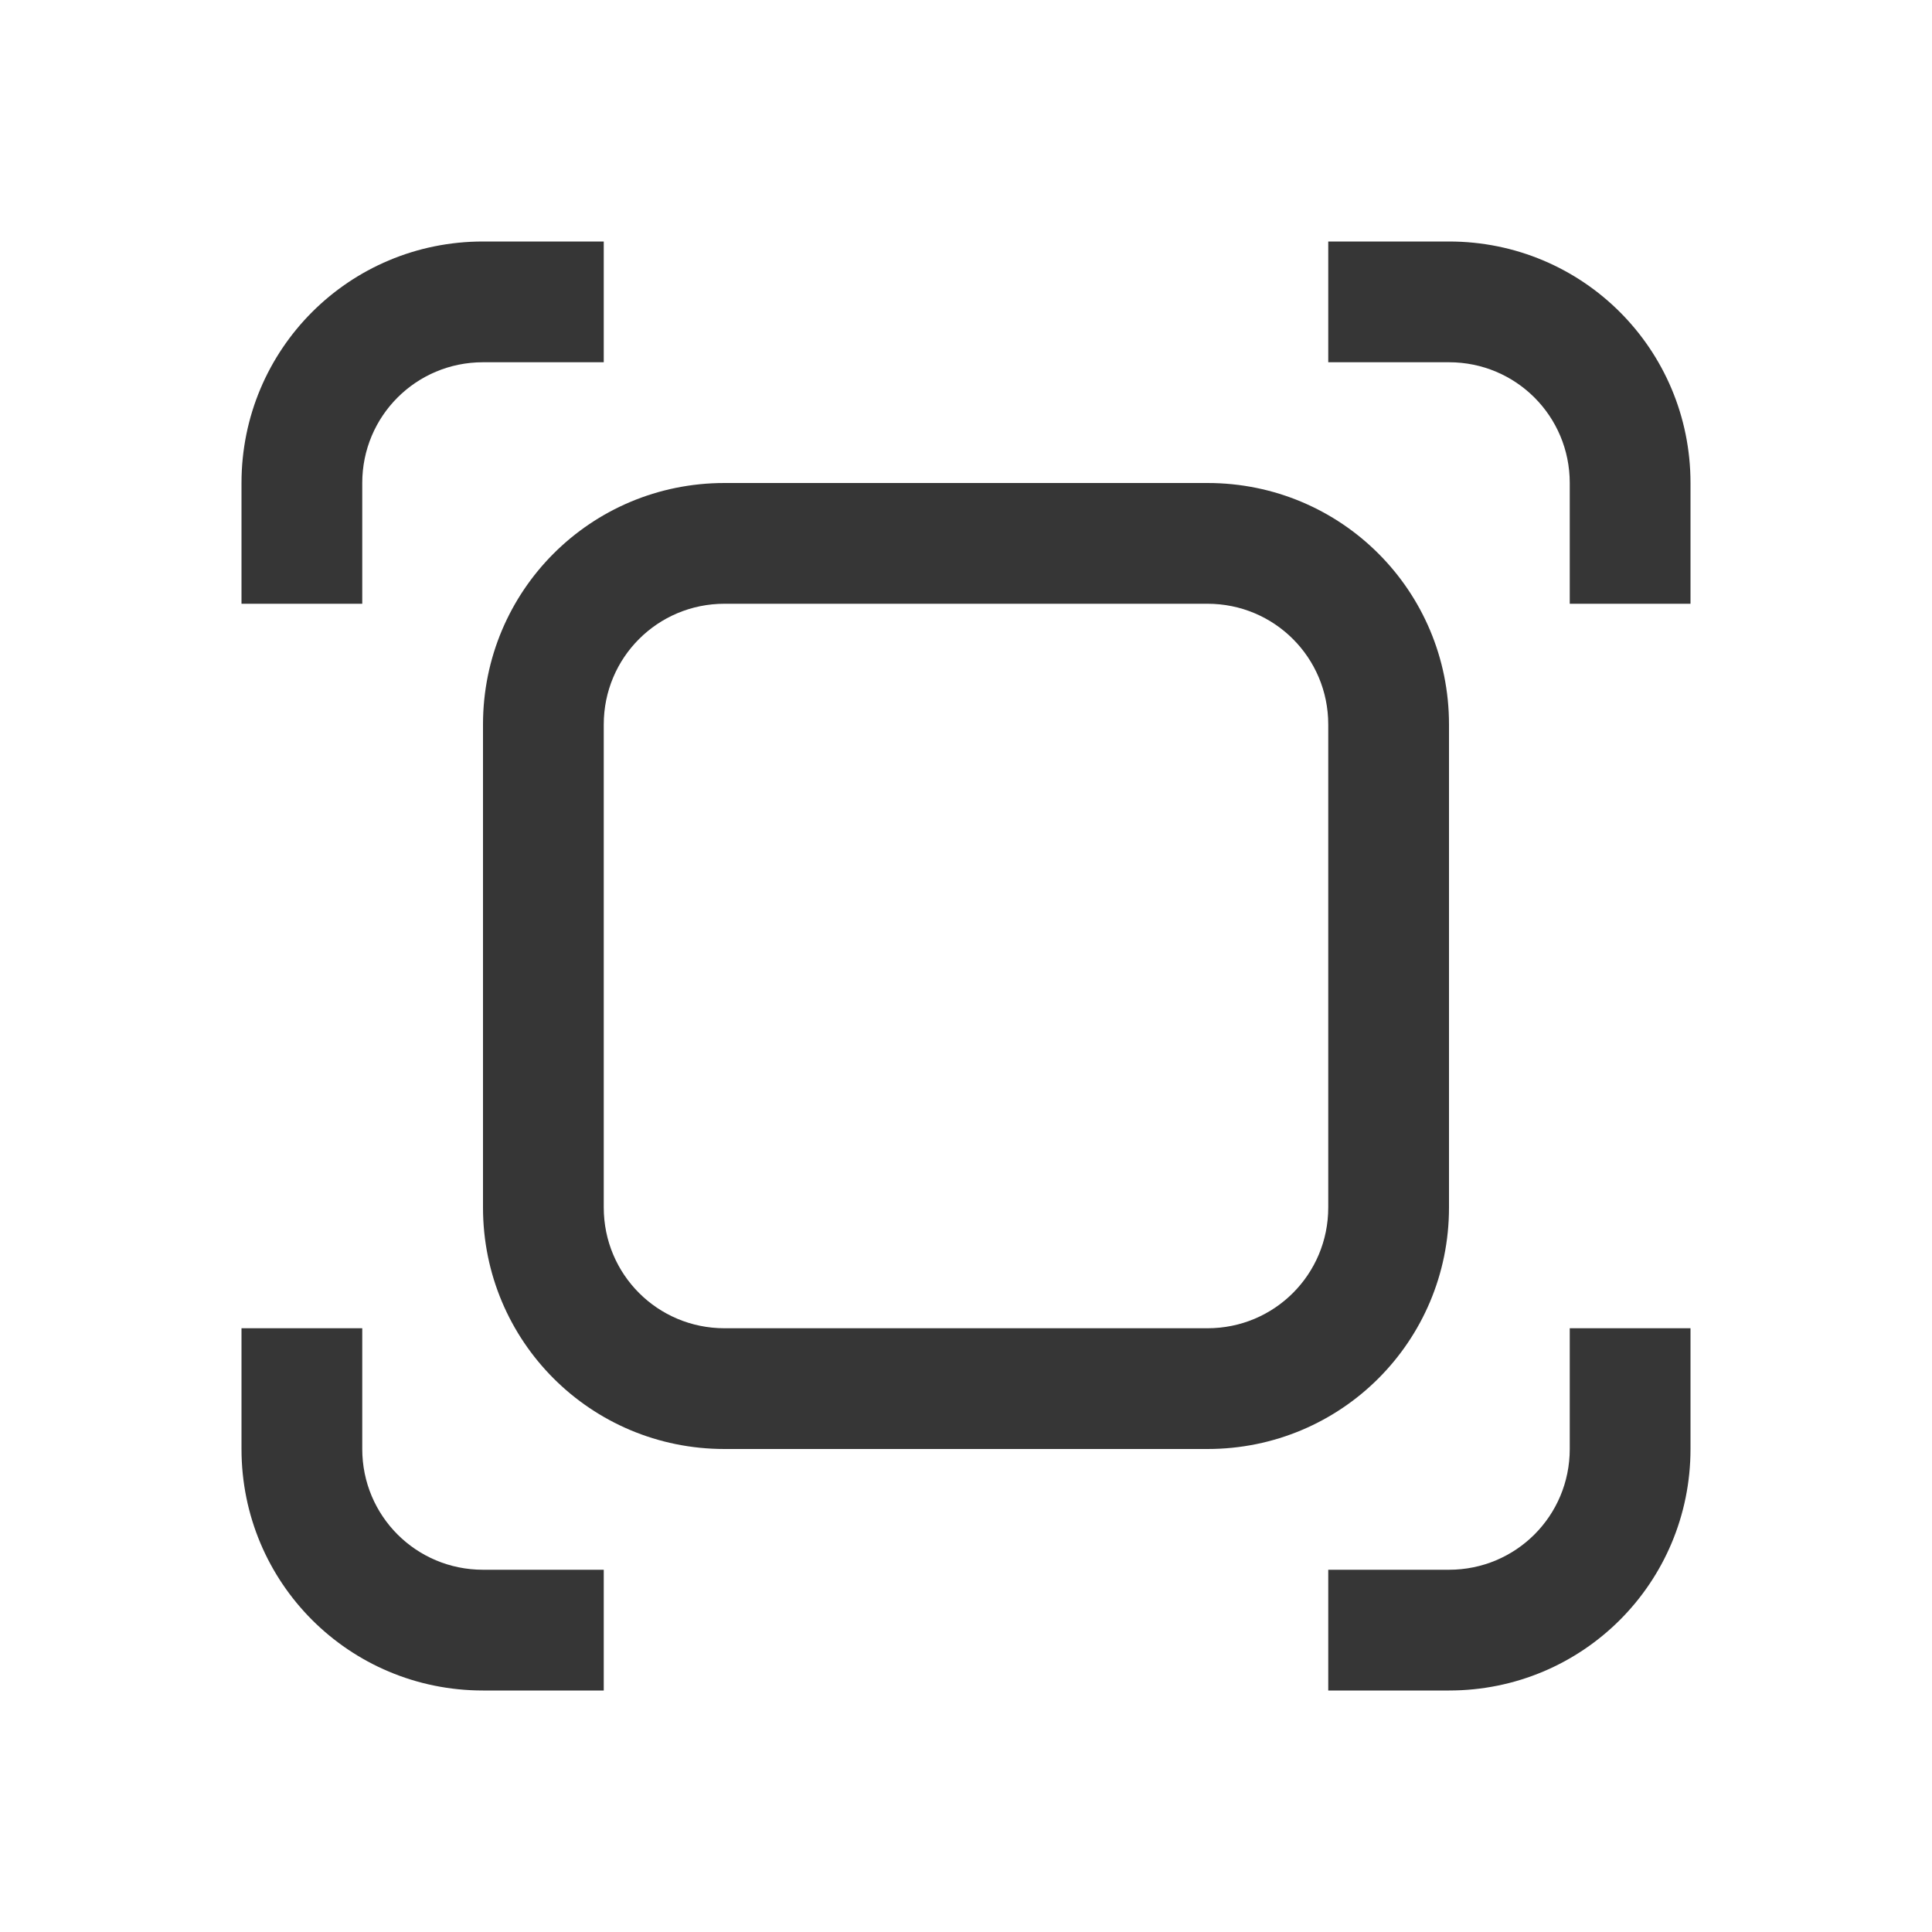
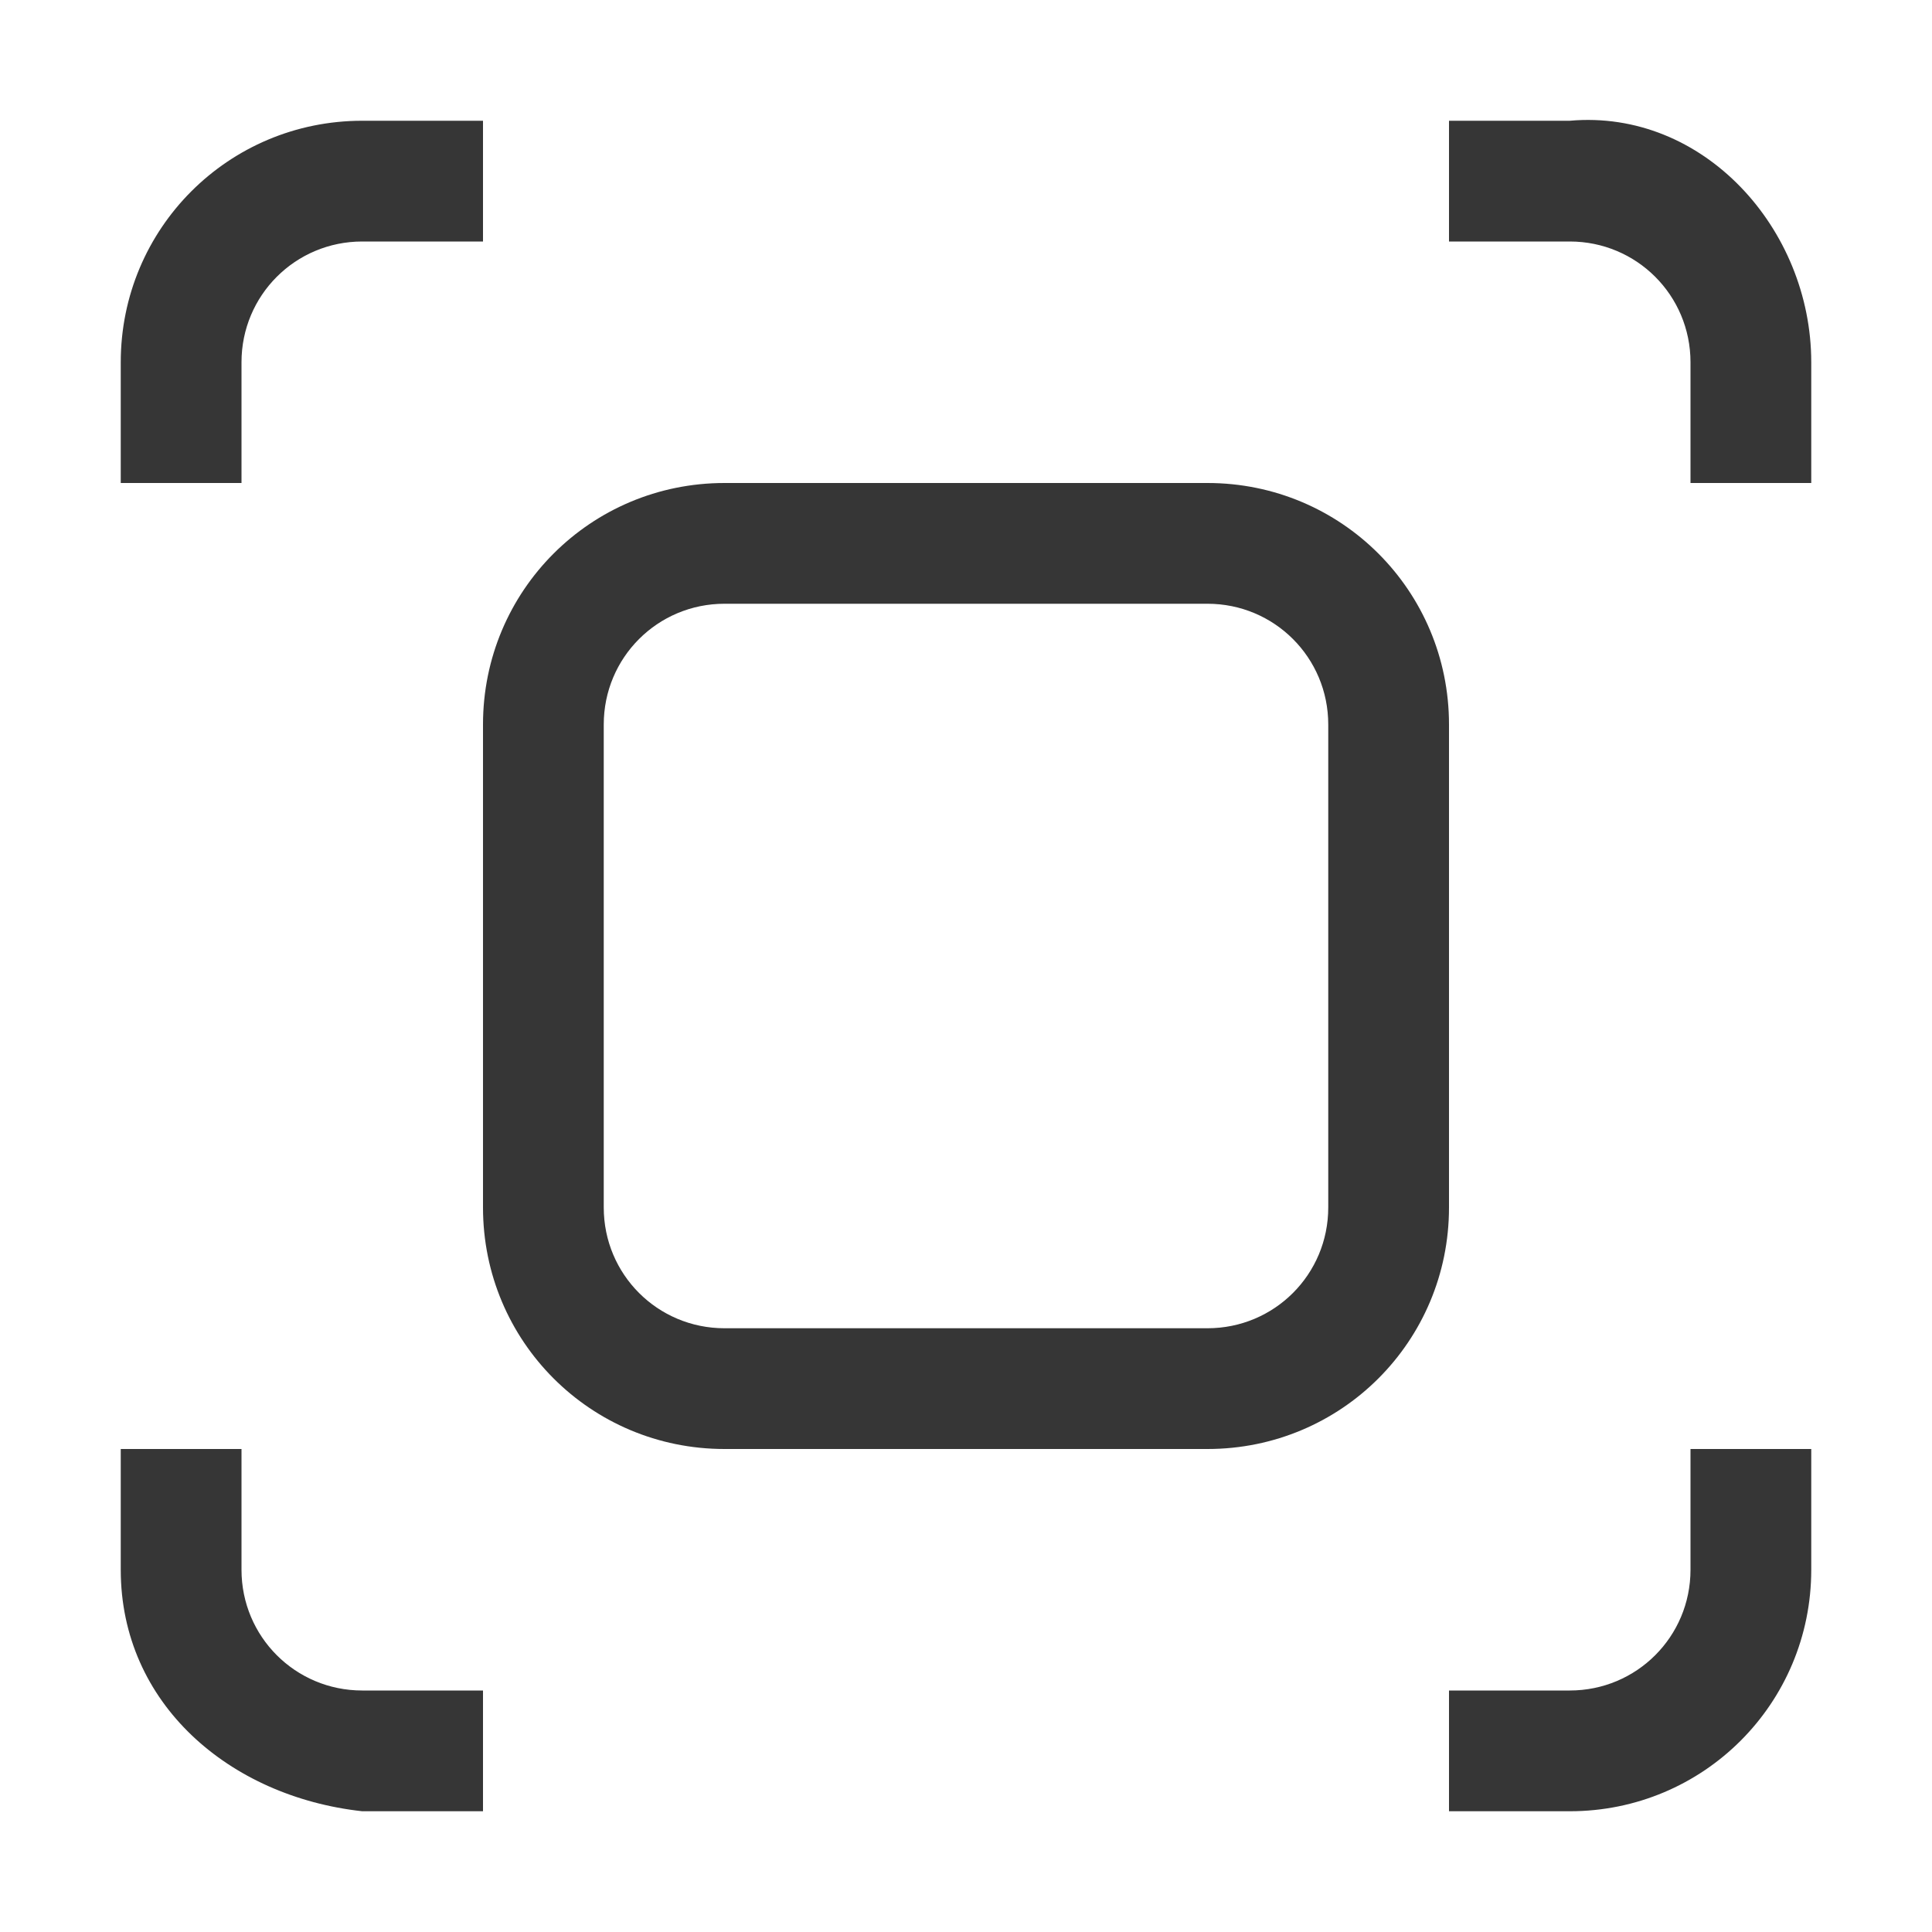
<svg xmlns="http://www.w3.org/2000/svg" version="1.1" viewBox="0 0 16 16">
  <defs>
    <style id="current-color-scheme" type="text/css">.ColorScheme-Text {
        color:#363636;
      }</style>
  </defs>
-   <path d="m4 2c-1.108 0-2 0.892-2 2v1h1v-1c0-0.554 0.446-1 1-1h1v-1h-1zm7 0v1h1c0.554 0 1 0.446 1 1v1h1v-1c0-1.108-0.892-2-2-2h-1zm-5 2c-1.108 0-2 0.892-2 2v4c0 1.108 0.892 2 2 2h4c1.108 0 2-0.892 2-2v-4c0-1.108-0.892-2-2-2h-4zm0 1h4c0.554 0 1 0.446 1 1v4c0 0.554-0.446 1-1 1h-4c-0.554 0-1-0.446-1-1v-4c0-0.554 0.446-1 1-1zm-4 6v1c0 1.108 0.892 2 2 2h1v-1h-1c-0.554 0-1-0.446-1-1v-1h-1zm11 0v1c0 0.554-0.446 1-1 1h-1v1h1c1.108 0 2-0.892 2-2v-1h-1z" class="ColorScheme-Text" fill="currentColor" />
+   <path class="ColorScheme-Text" d="m6 4c-1.108 0-2 0.892-2 2v4c0 1.108 0.892 2 2 2h4c1.108 0 2-0.892 2-2v-4c0-1.108-0.892-2-2-2zm0 1h4c0.554 0 1 0.446 1 1v4c0 0.554-0.446 1-1 1h-4c-0.554 0-1-0.446-1-1v-4c0-0.554 0.446-1 1-1z" fill="currentColor" />
+   <path class="ColorScheme-Text" d="m3 1c-1.108 0-2 0.892-2 2v1h1v-1c0-0.554 0.446-1 1-1h1v-1zm9 0v1h1c0.554 0 1 0.446 1 1v1h1v-1c0-1.108-0.896-2.098-2-2zm-11 11v1c0 1.108 0.899 1.879 2 2h1v-1h-1c-0.554 0-1-0.446-1-1v-1zm13 0v1c0 0.554-0.446 1-1 1h-1v1h1c1.108 0 2-0.892 2-2v-1z" color="#363636" fill="currentColor" />
</svg>
